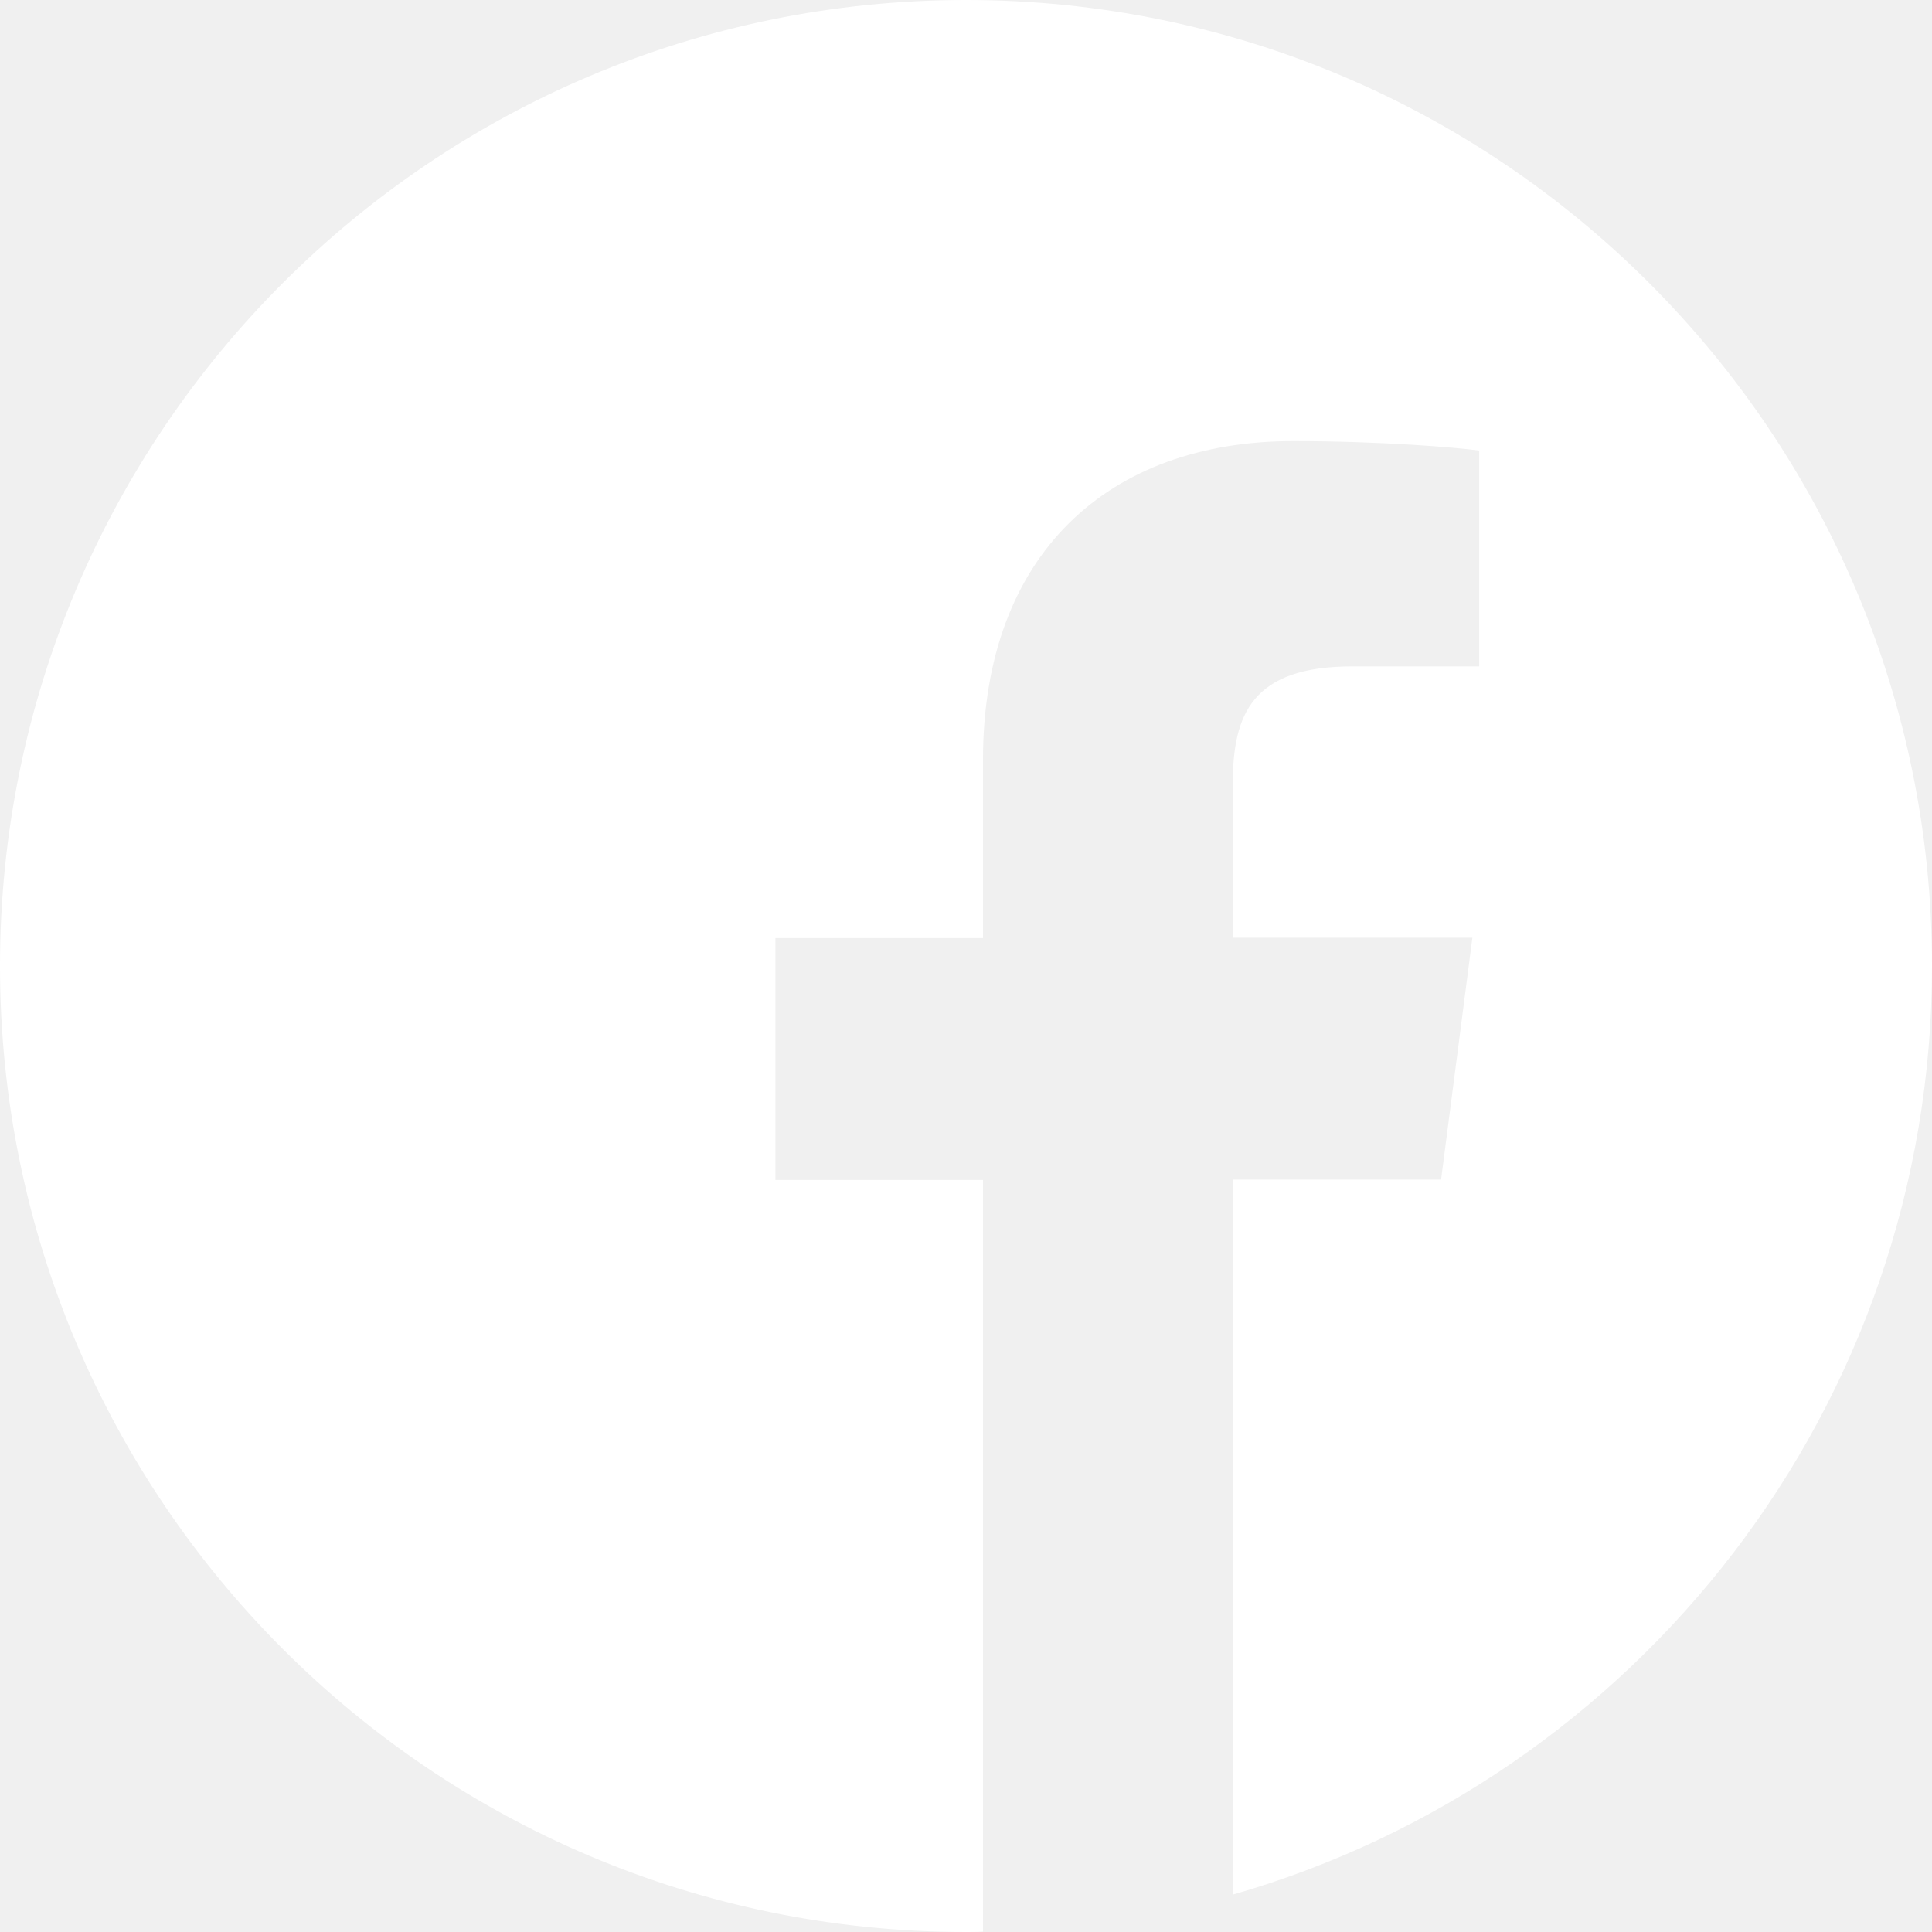
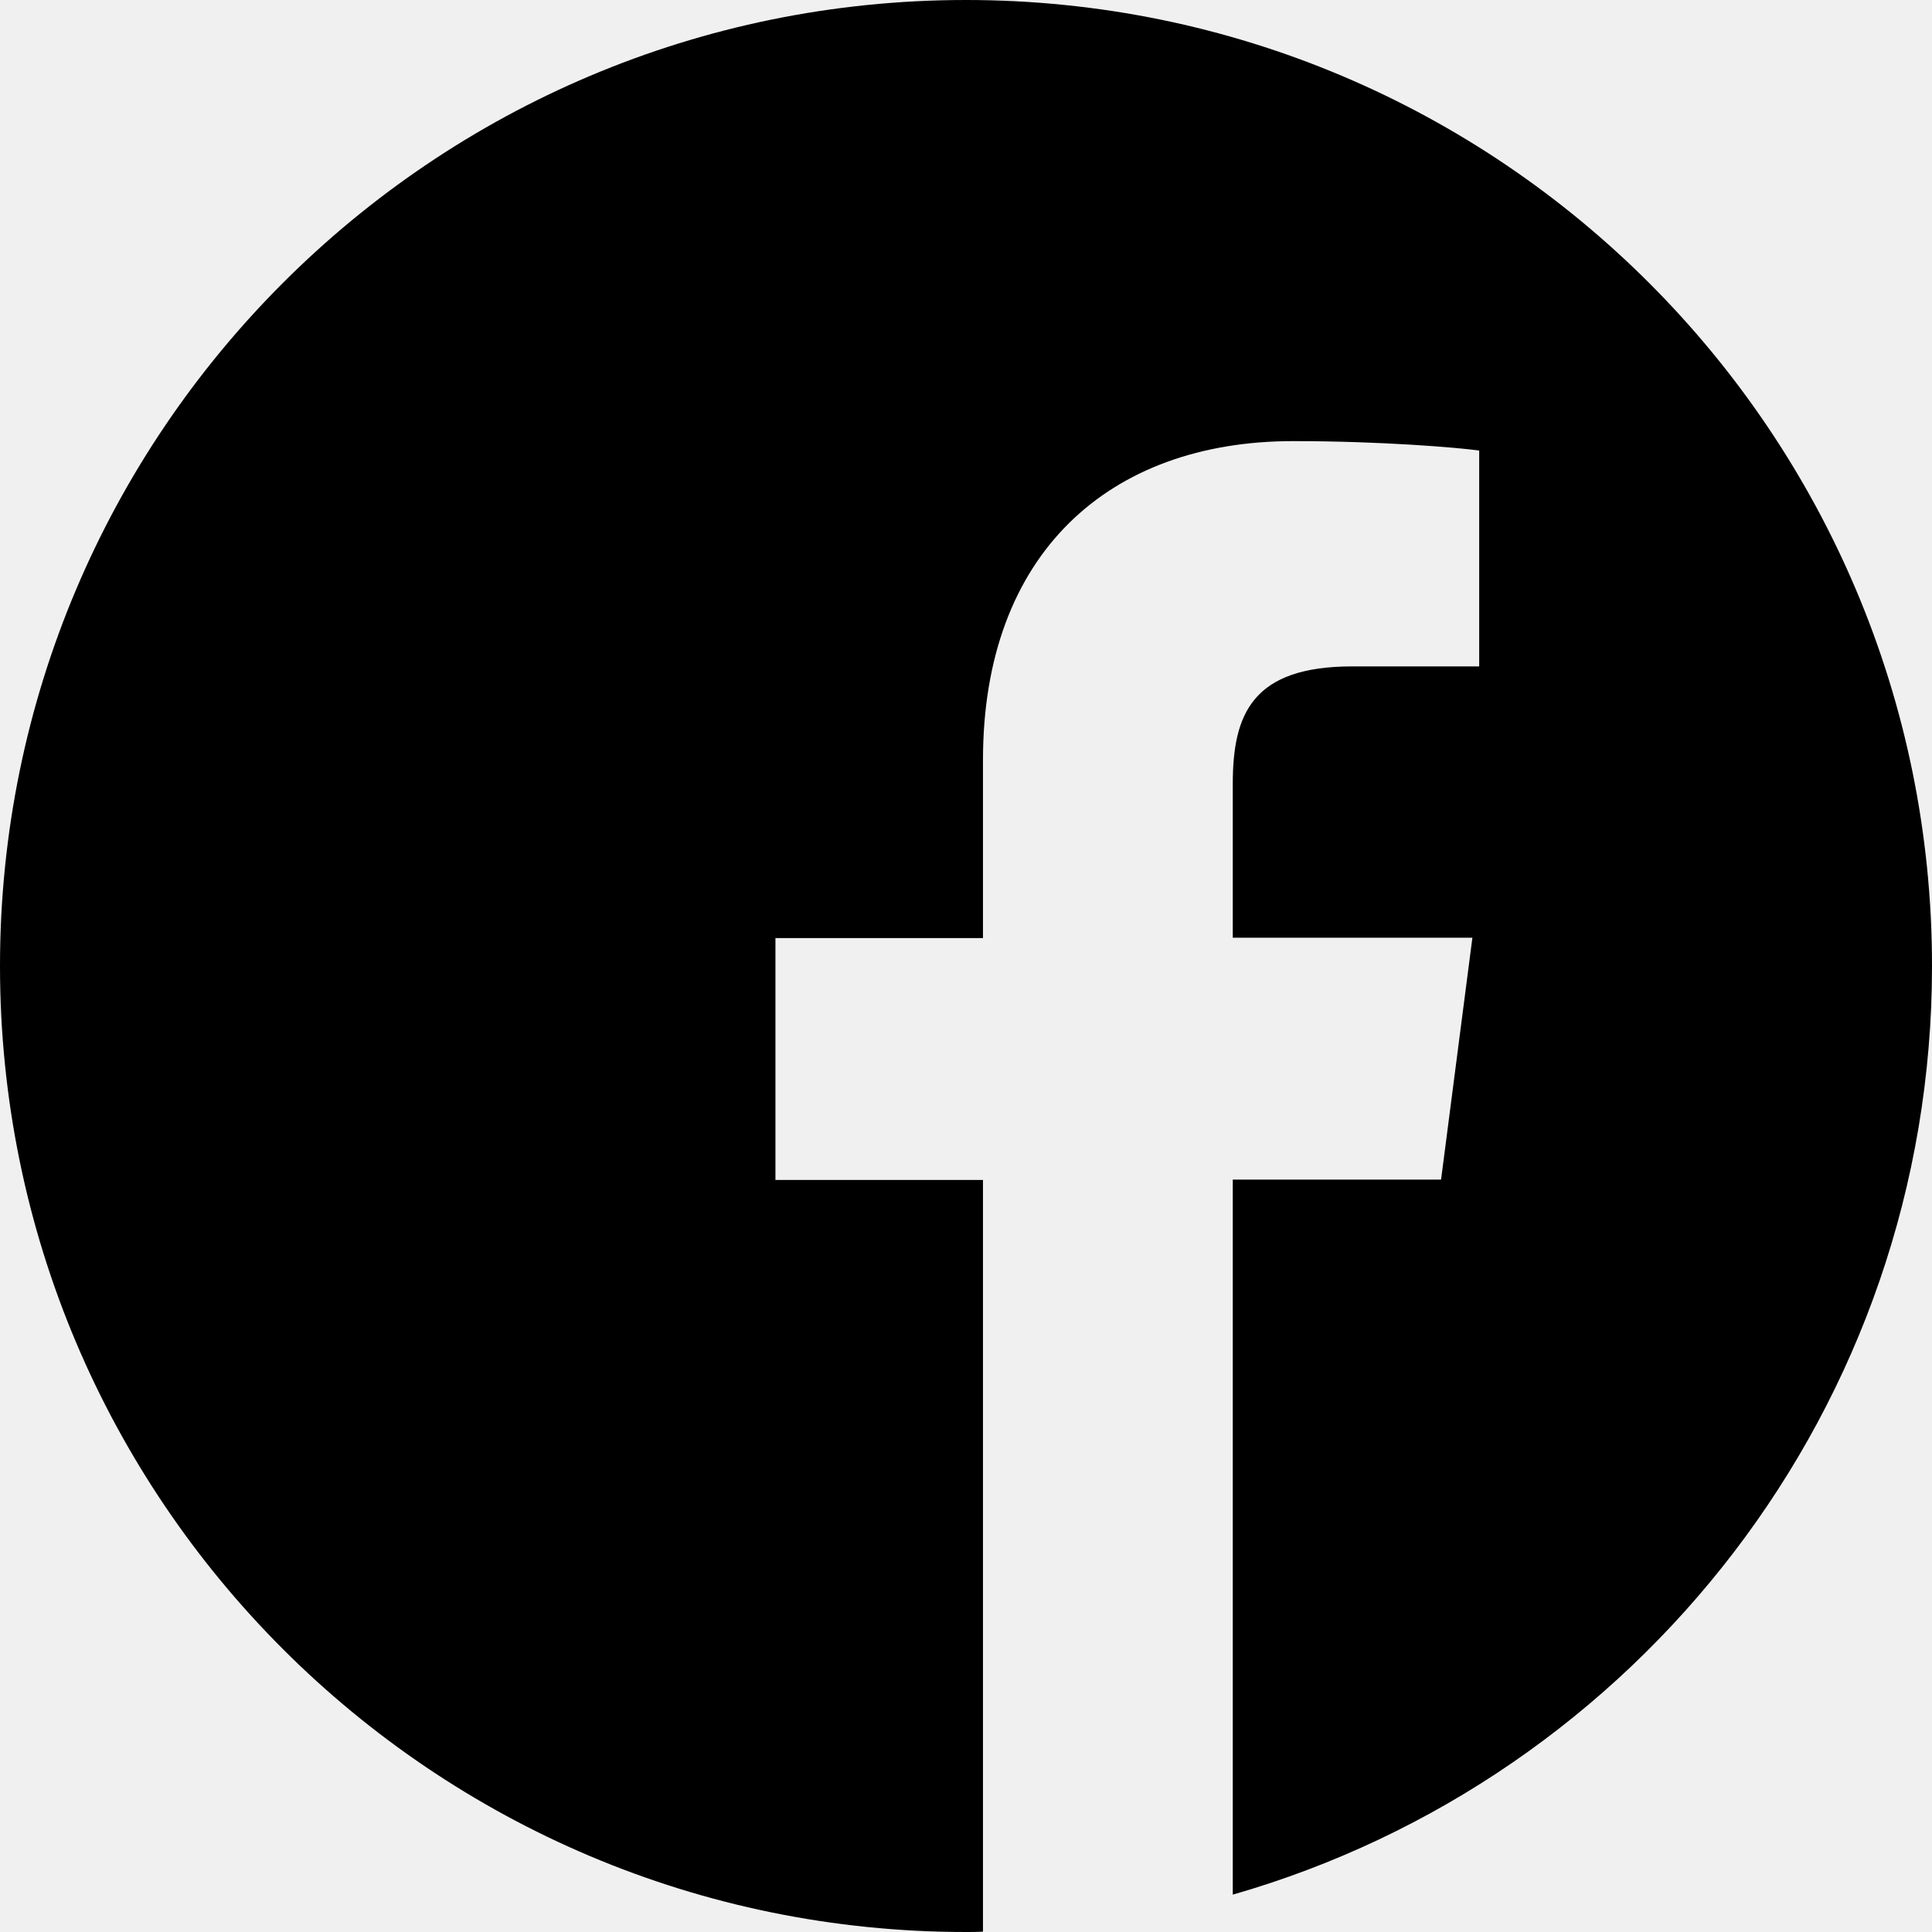
<svg xmlns="http://www.w3.org/2000/svg" version="1.1" id="Capa_1" x="0px" y="0px" viewBox="0 0 512 512" style="enable-background:new 0 0 512 512;" xml:space="preserve">
  <style type="text/css">
- 	.st0{fill:#FFFFFF;}
+ 	.st0{fill:#000;}
</style>
  <path class="st0" d="M512,256C512,114.6,397.4,0,256,0S0,114.6,0,256s114.6,256,256,256c1.5,0,3,0,4.5-0.1V312.7h-55v-64.1h55v-47.2  c0-54.7,33.4-84.5,82.2-84.5c23.4,0,43.5,1.7,49.3,2.5v57.2h-33.6c-26.5,0-31.7,12.6-31.7,31.1v40.8h63.5l-8.3,64.1h-55.2v189.5  C433.7,471.4,512,372.9,512,256z" />
</svg>
